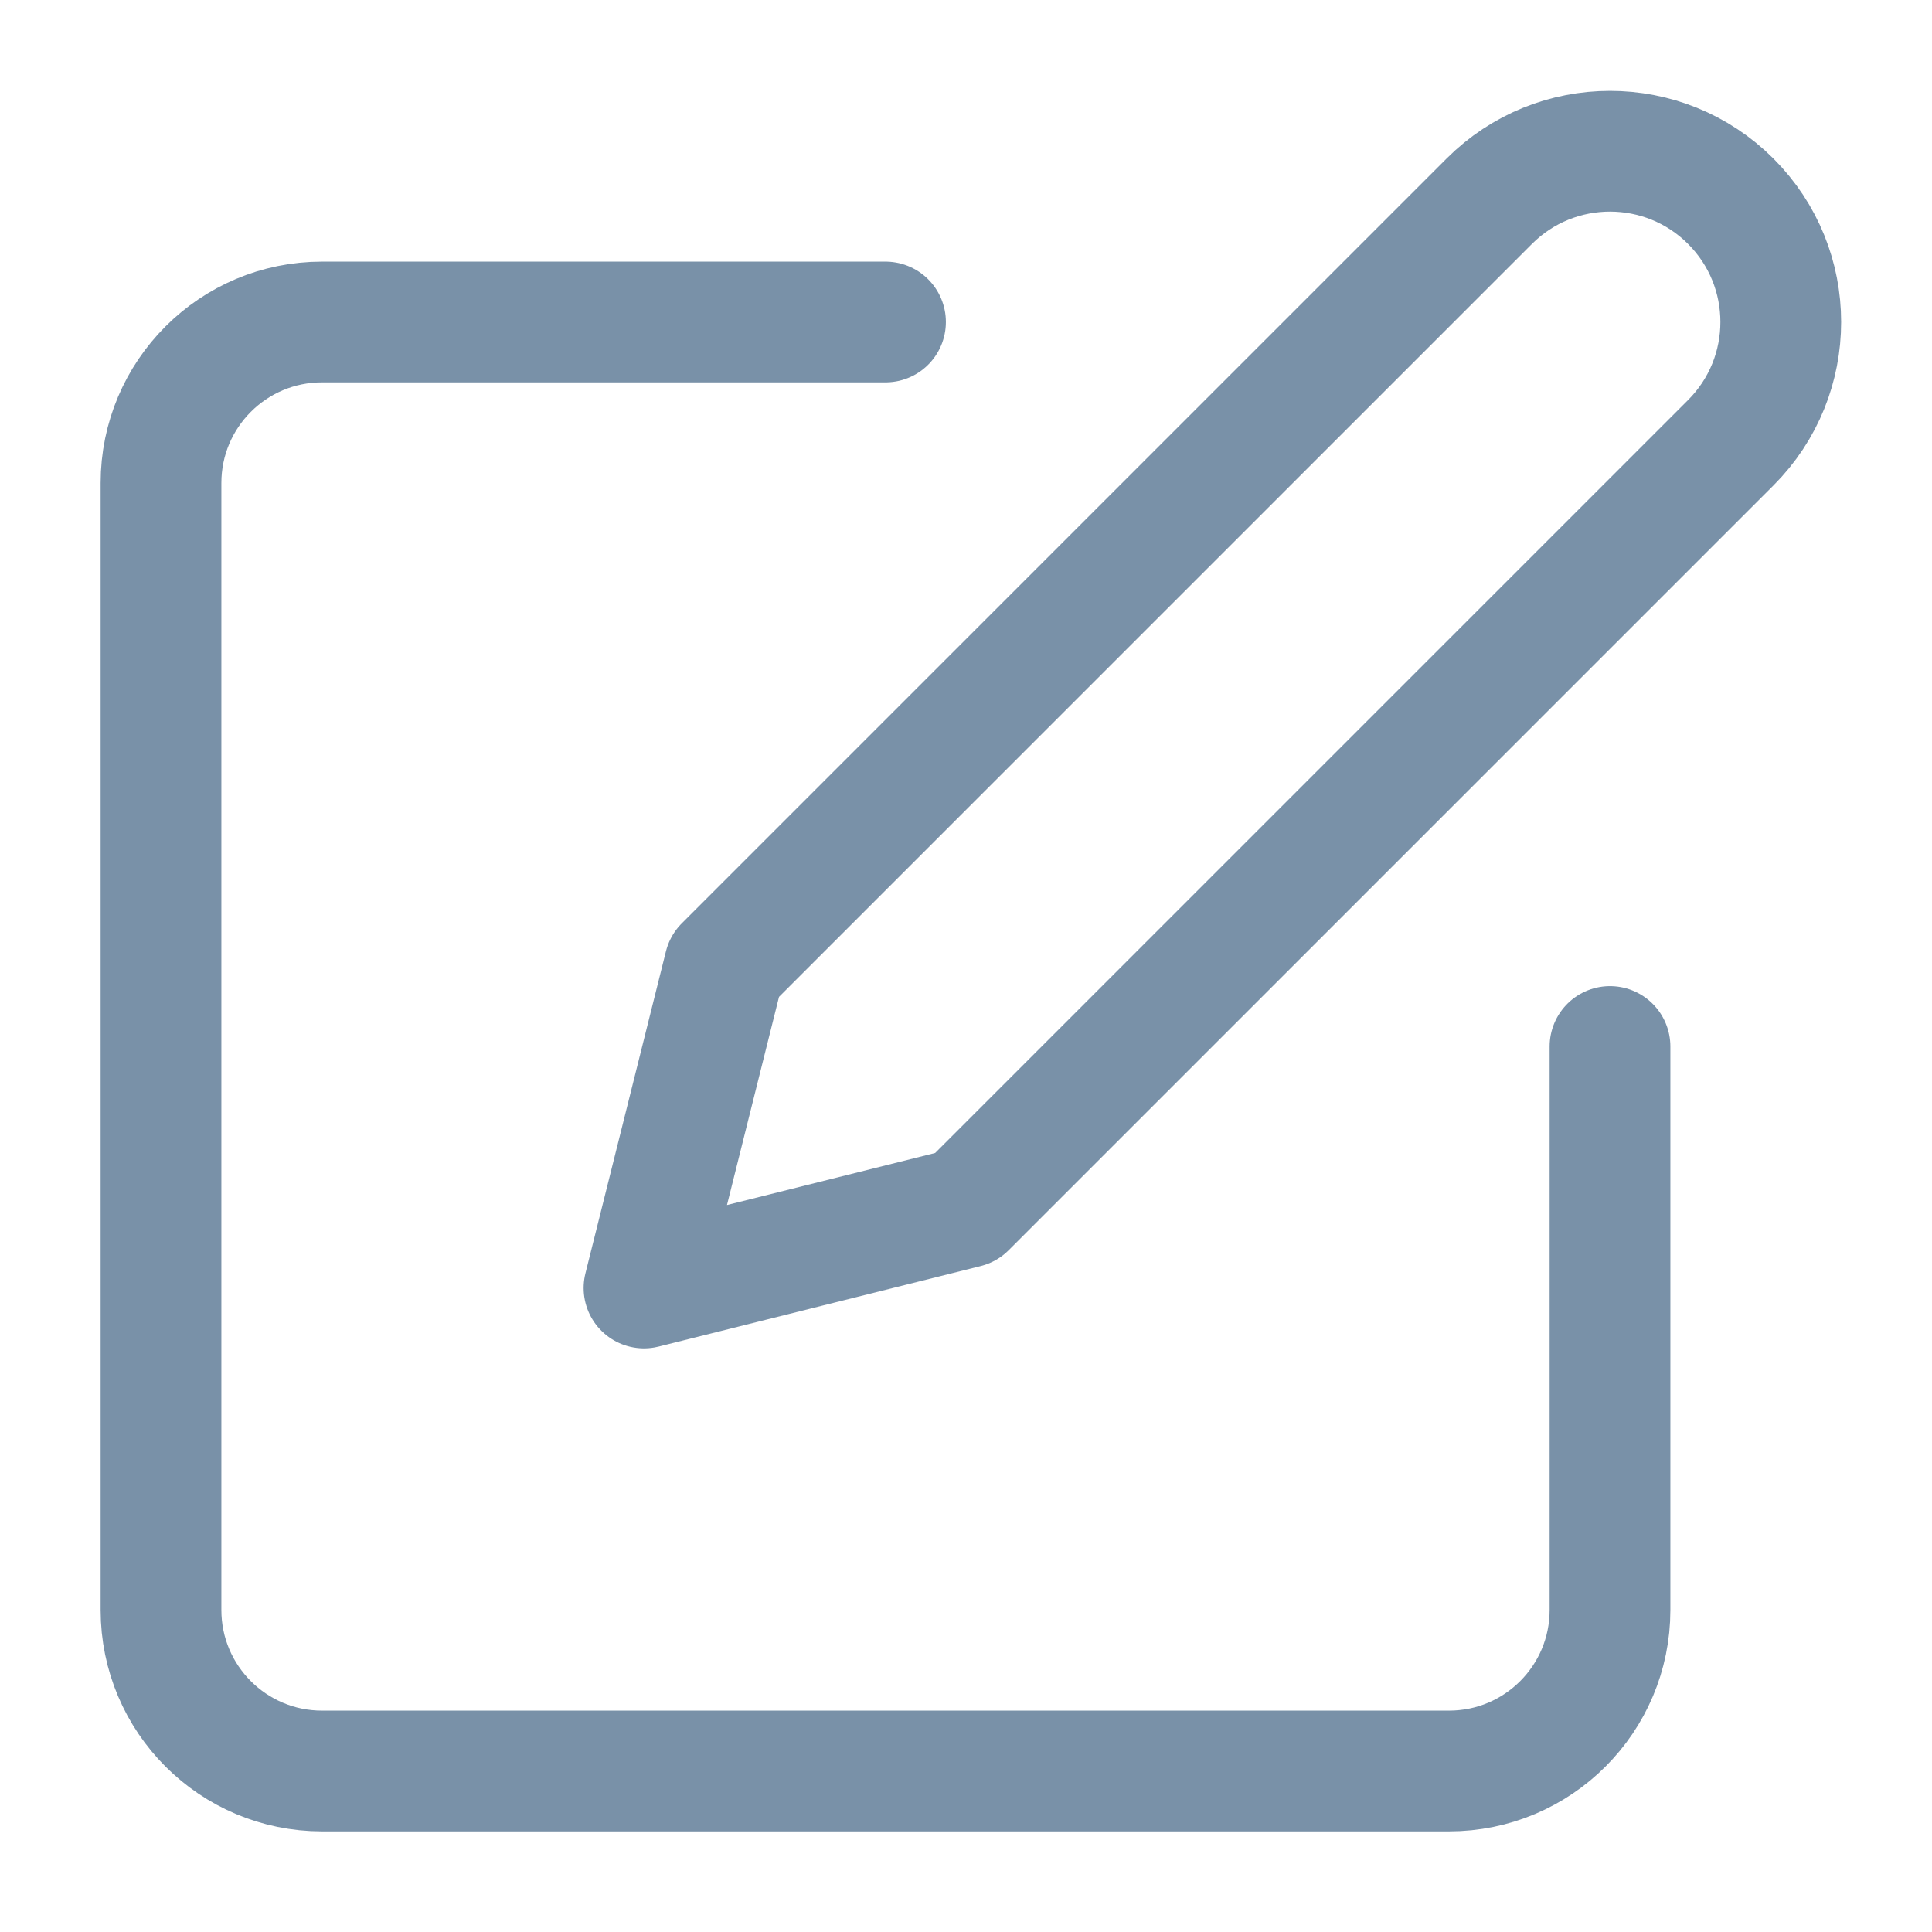
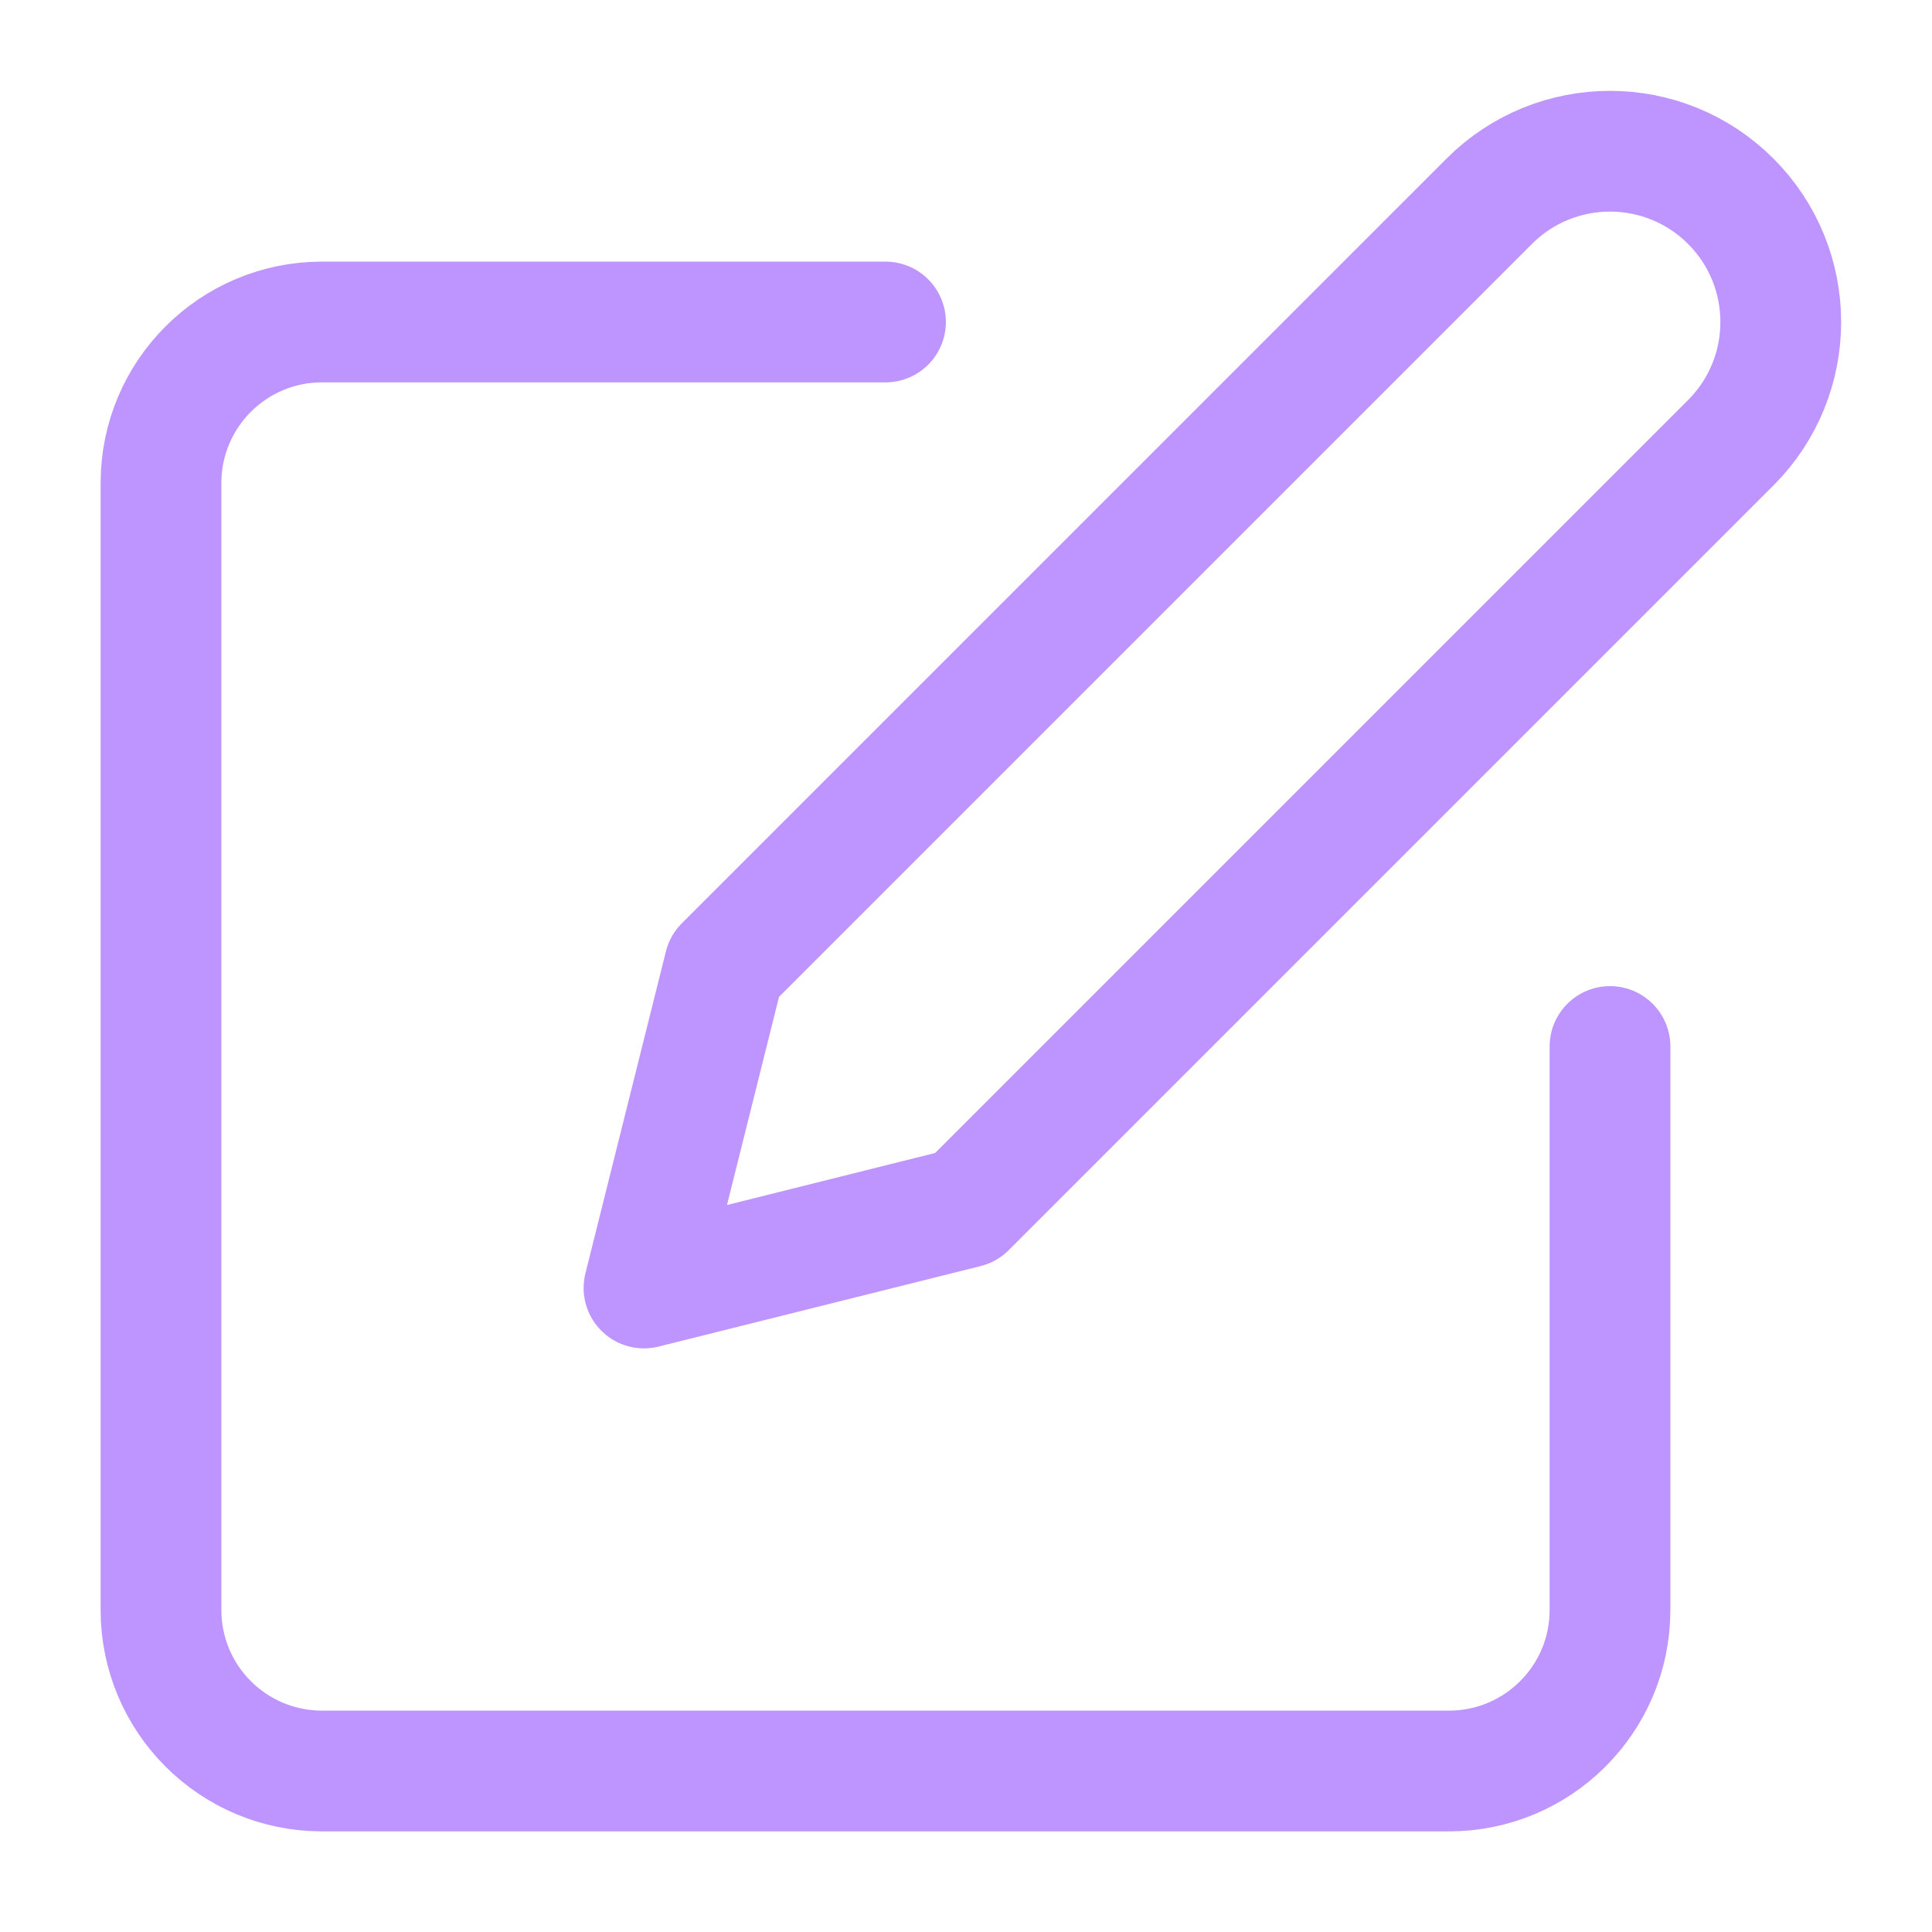
- <svg xmlns="http://www.w3.org/2000/svg" viewBox="0 0 24 24" fill="none" stroke="#7991A8" stroke-width="1.5" stroke-linecap="round" stroke-linejoin="round" width="24" height="24">
+ <svg xmlns="http://www.w3.org/2000/svg" viewBox="0 0 24 24" fill="none" stroke="#BE95FF" stroke-width="1.5" stroke-linecap="round" stroke-linejoin="round" width="24" height="24">
  <path d="M11 4H4a2 2 0 0 0-2 2v14a2 2 0 0 0 2 2h14a2 2 0 0 0 2-2v-7" />
  <path d="M18.5 2.5a2.121 2.121 0 0 1 3 3L12 15l-4 1 1-4 9.5-9.5z" />
</svg>
